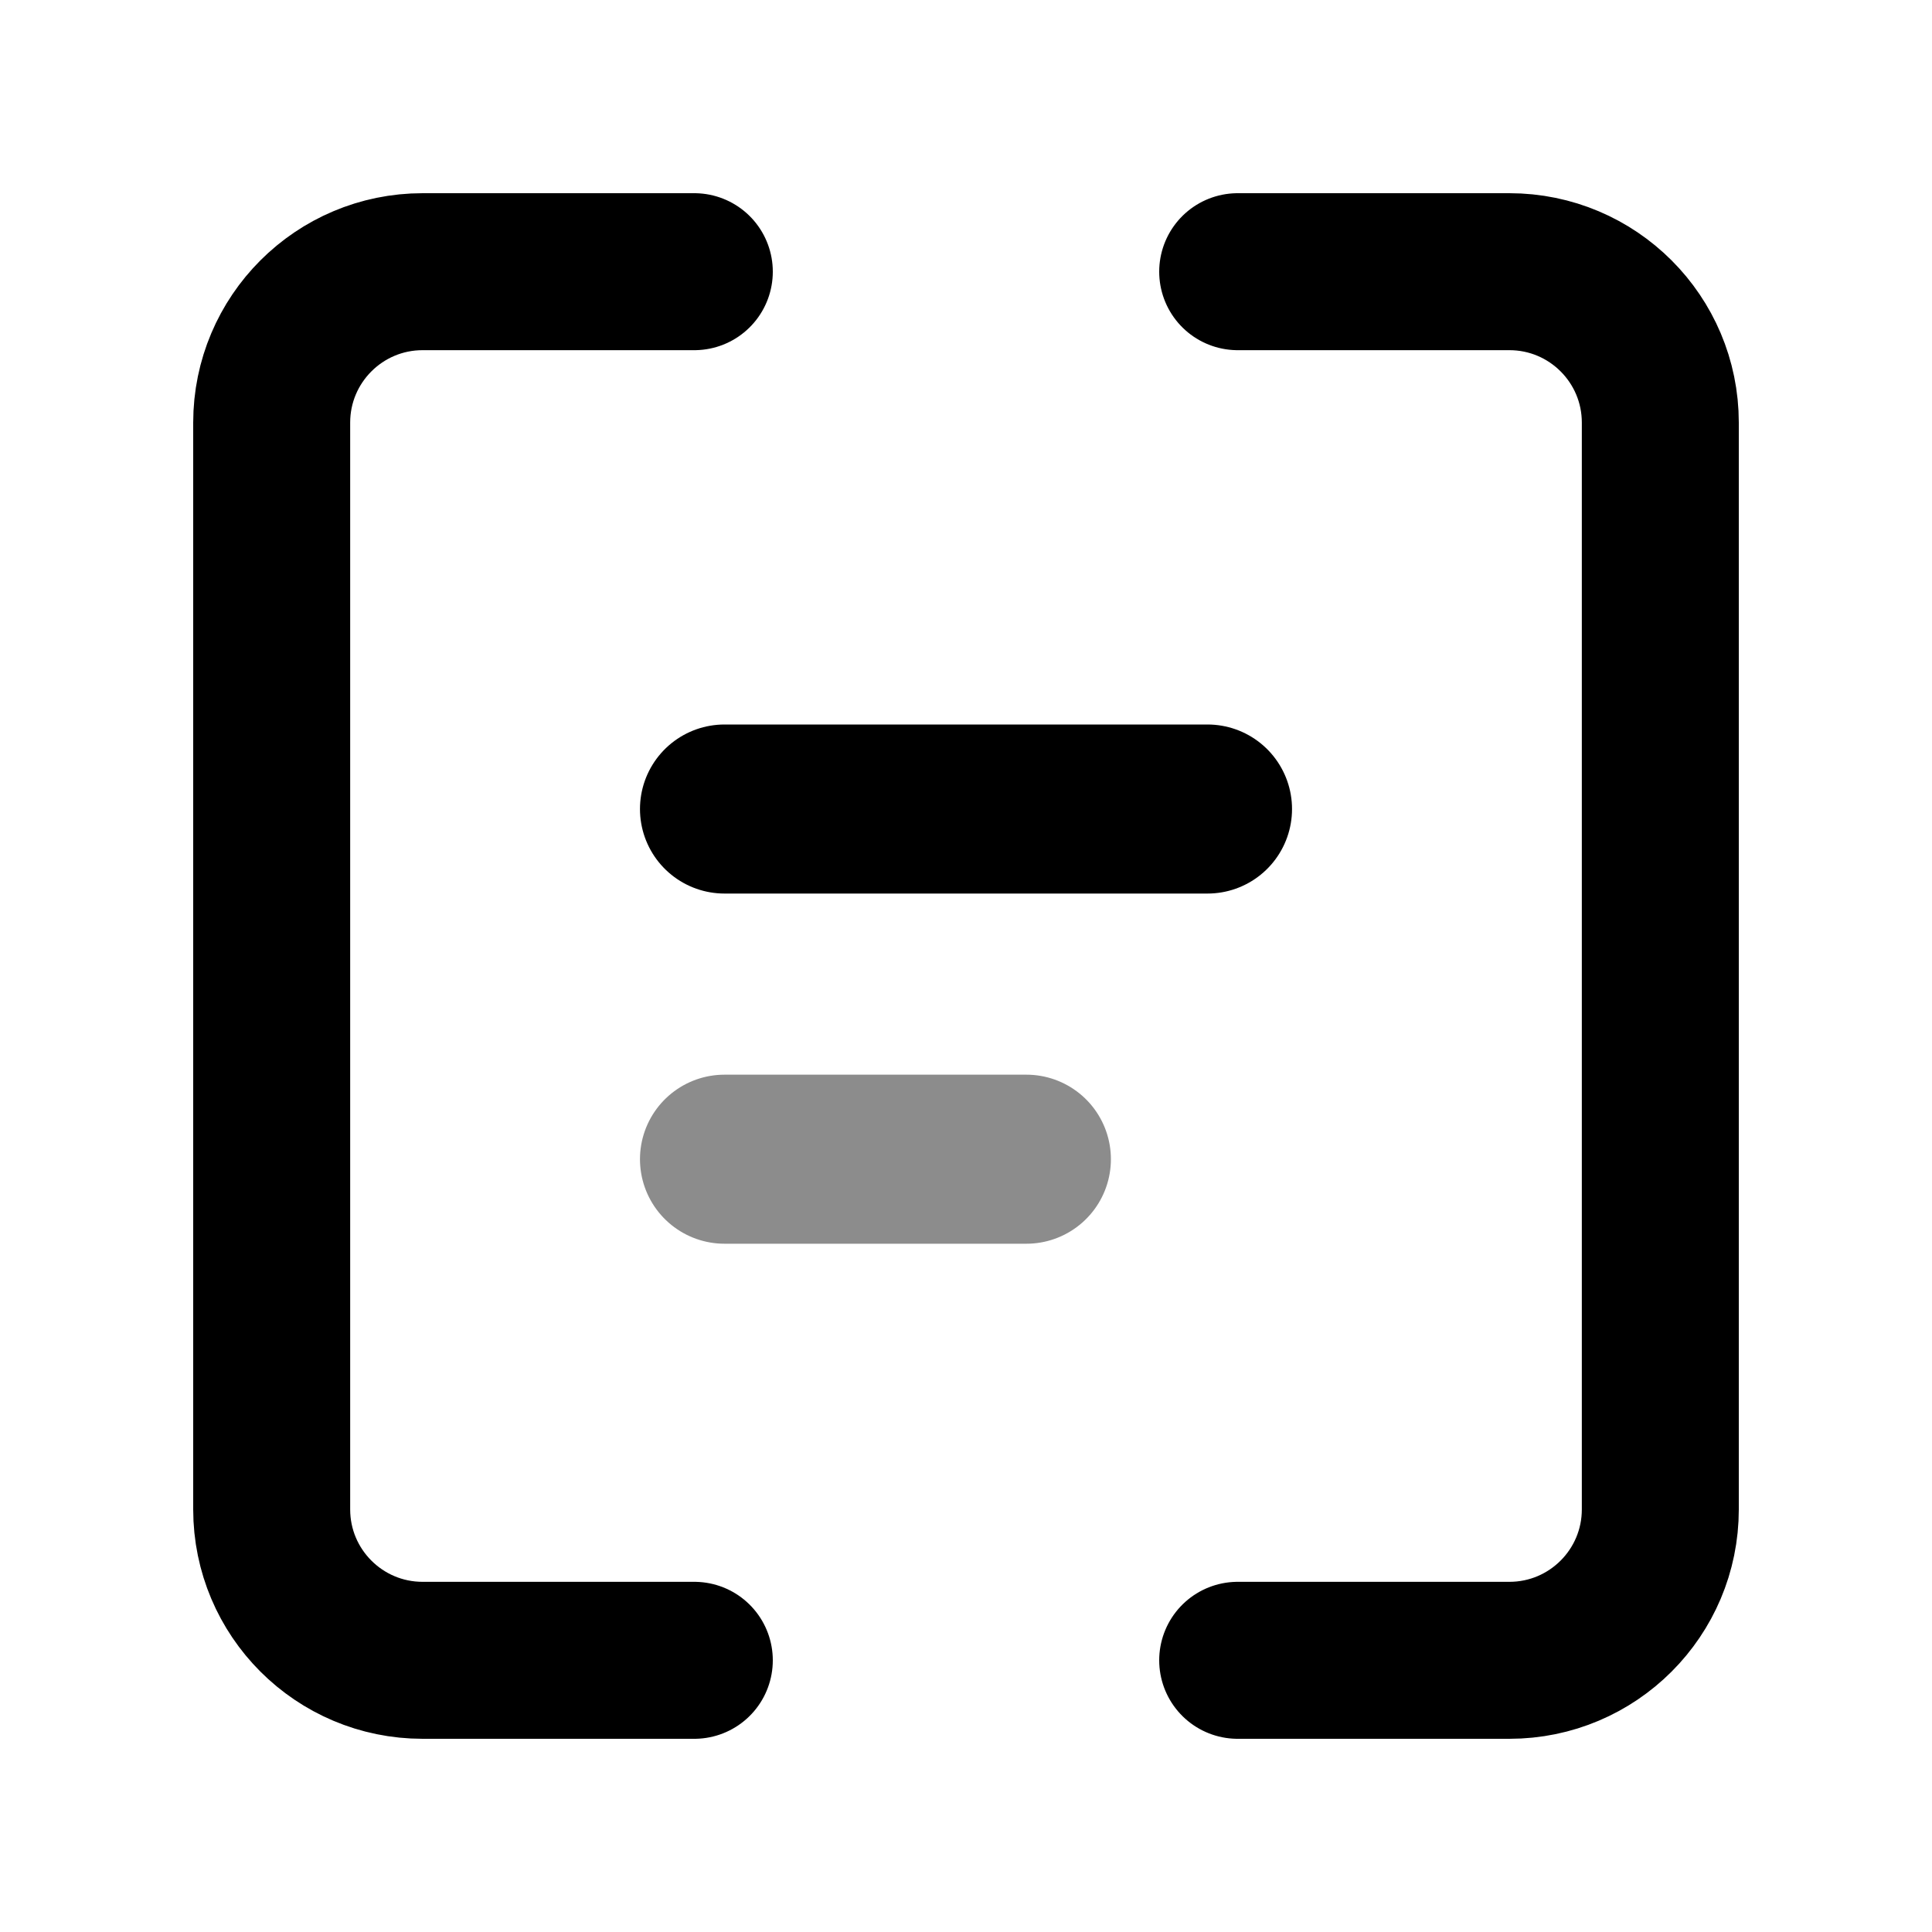
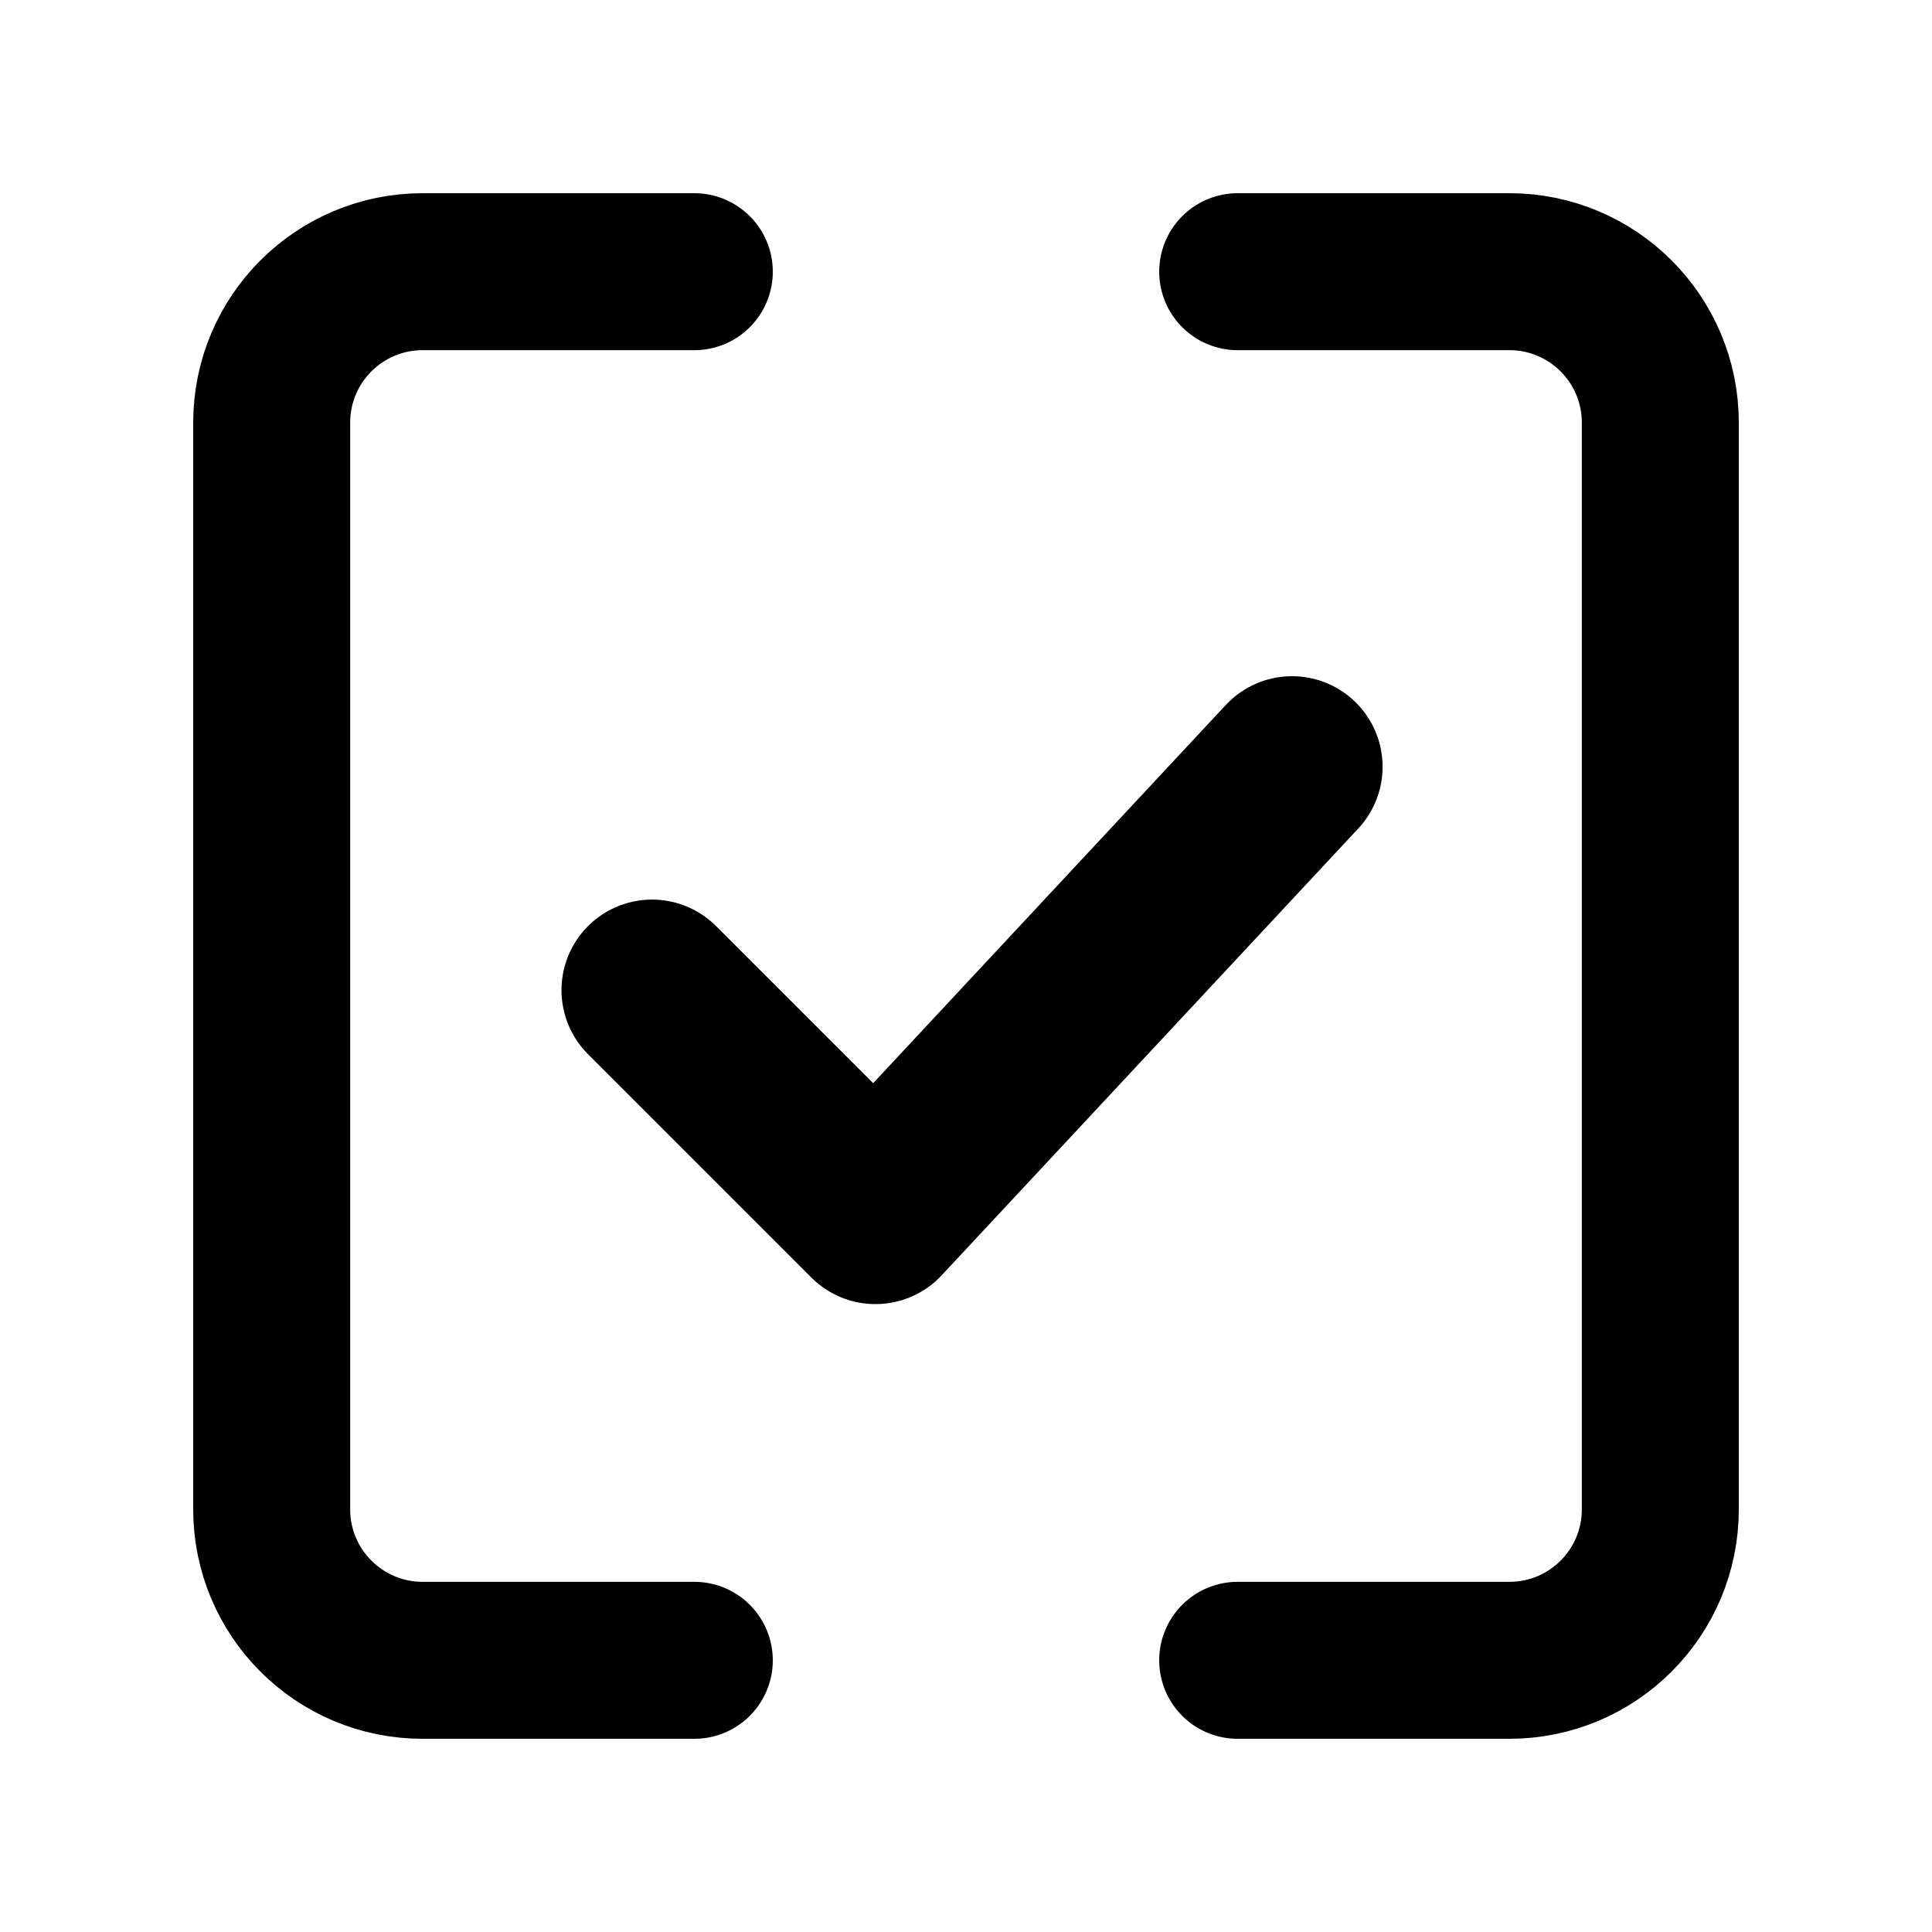
<svg xmlns="http://www.w3.org/2000/svg" viewBox="0 0 32 32" width="32" height="32" fill="none">
  <g stroke="currentColor" stroke-linecap="round">
    <path d="M11.5 4.5H7A2.5 2.5 0 0 0 4.5 7v18A2.5 2.5 0 0 0 7 27.5h4.5" stroke-width="2.6" />
    <path d="M20.5 4.5H25A2.5 2.5 0 0 1 27.5 7v18a2.5 2.5 0 0 1-2.5 2.5h-4.5" stroke-width="2.6" />
-     <path d="M12 13.4h8" stroke-width="2.8" />
-     <path d="M12 19.2h5" stroke-width="2.8" opacity=".45" />
+     <path d="M10.8 16.4l3.7 3.7 6.9-7.4" stroke-width="3" stroke-linejoin="round" />
  </g>
</svg>
